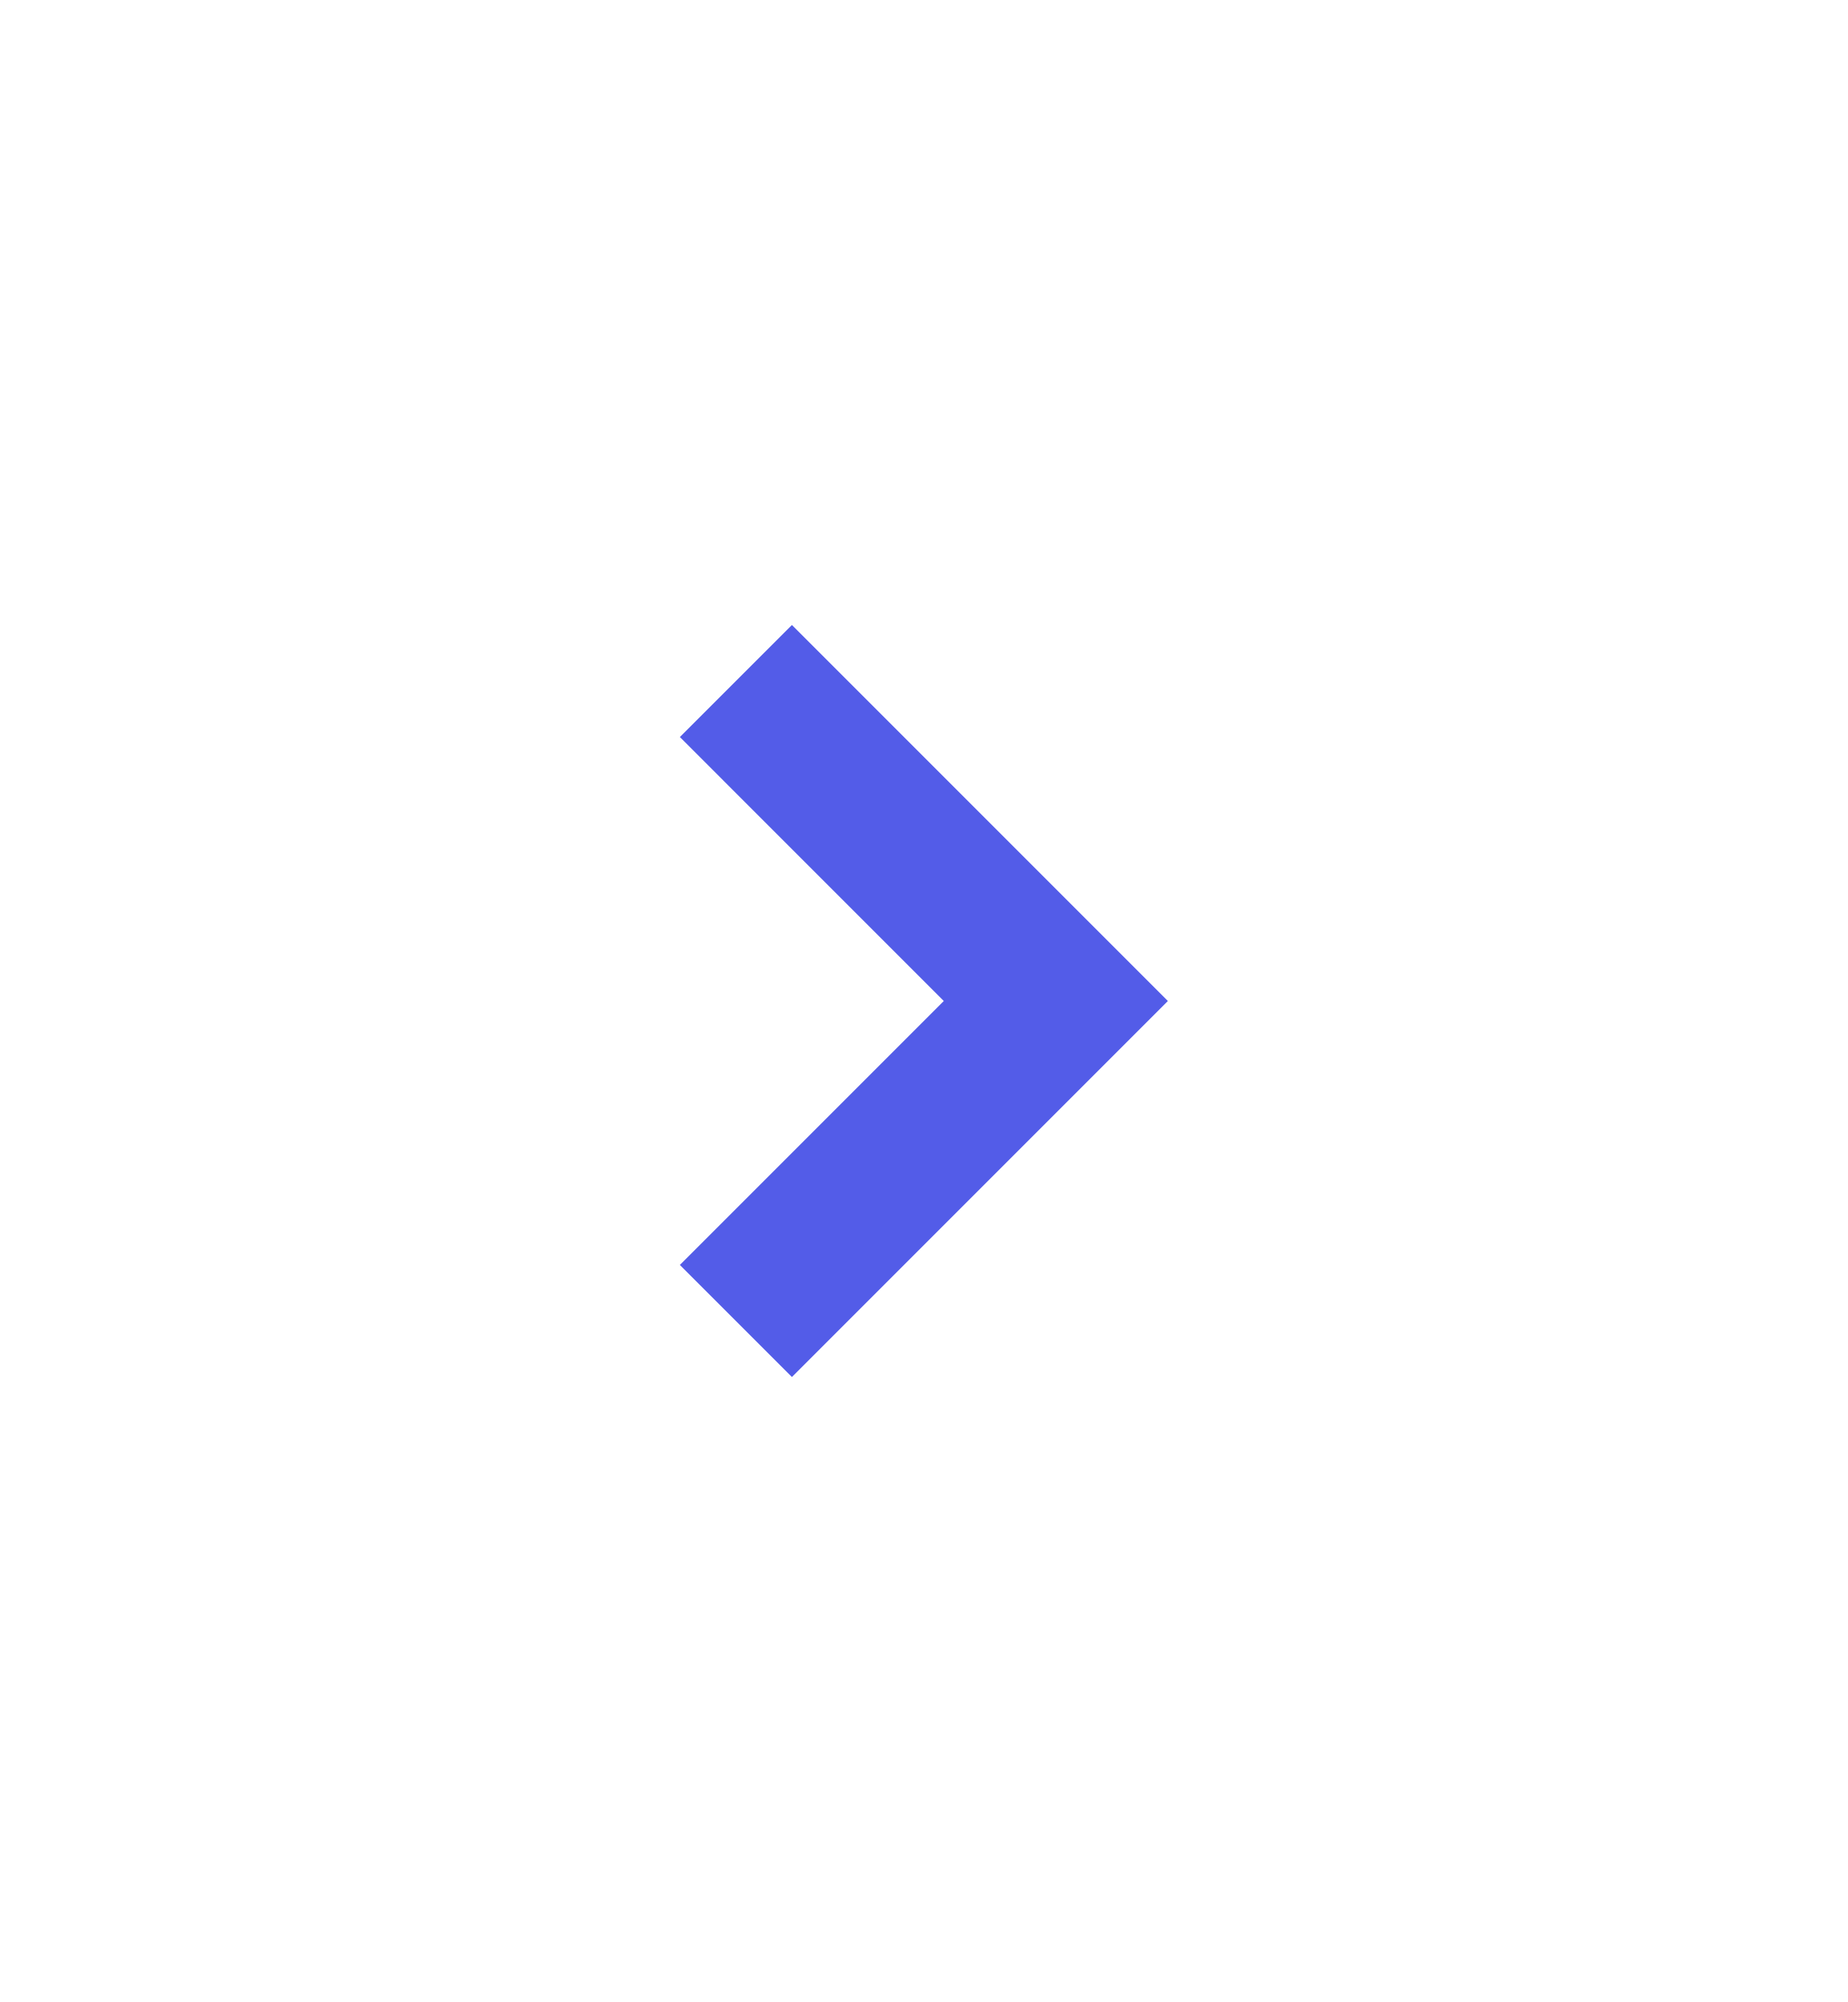
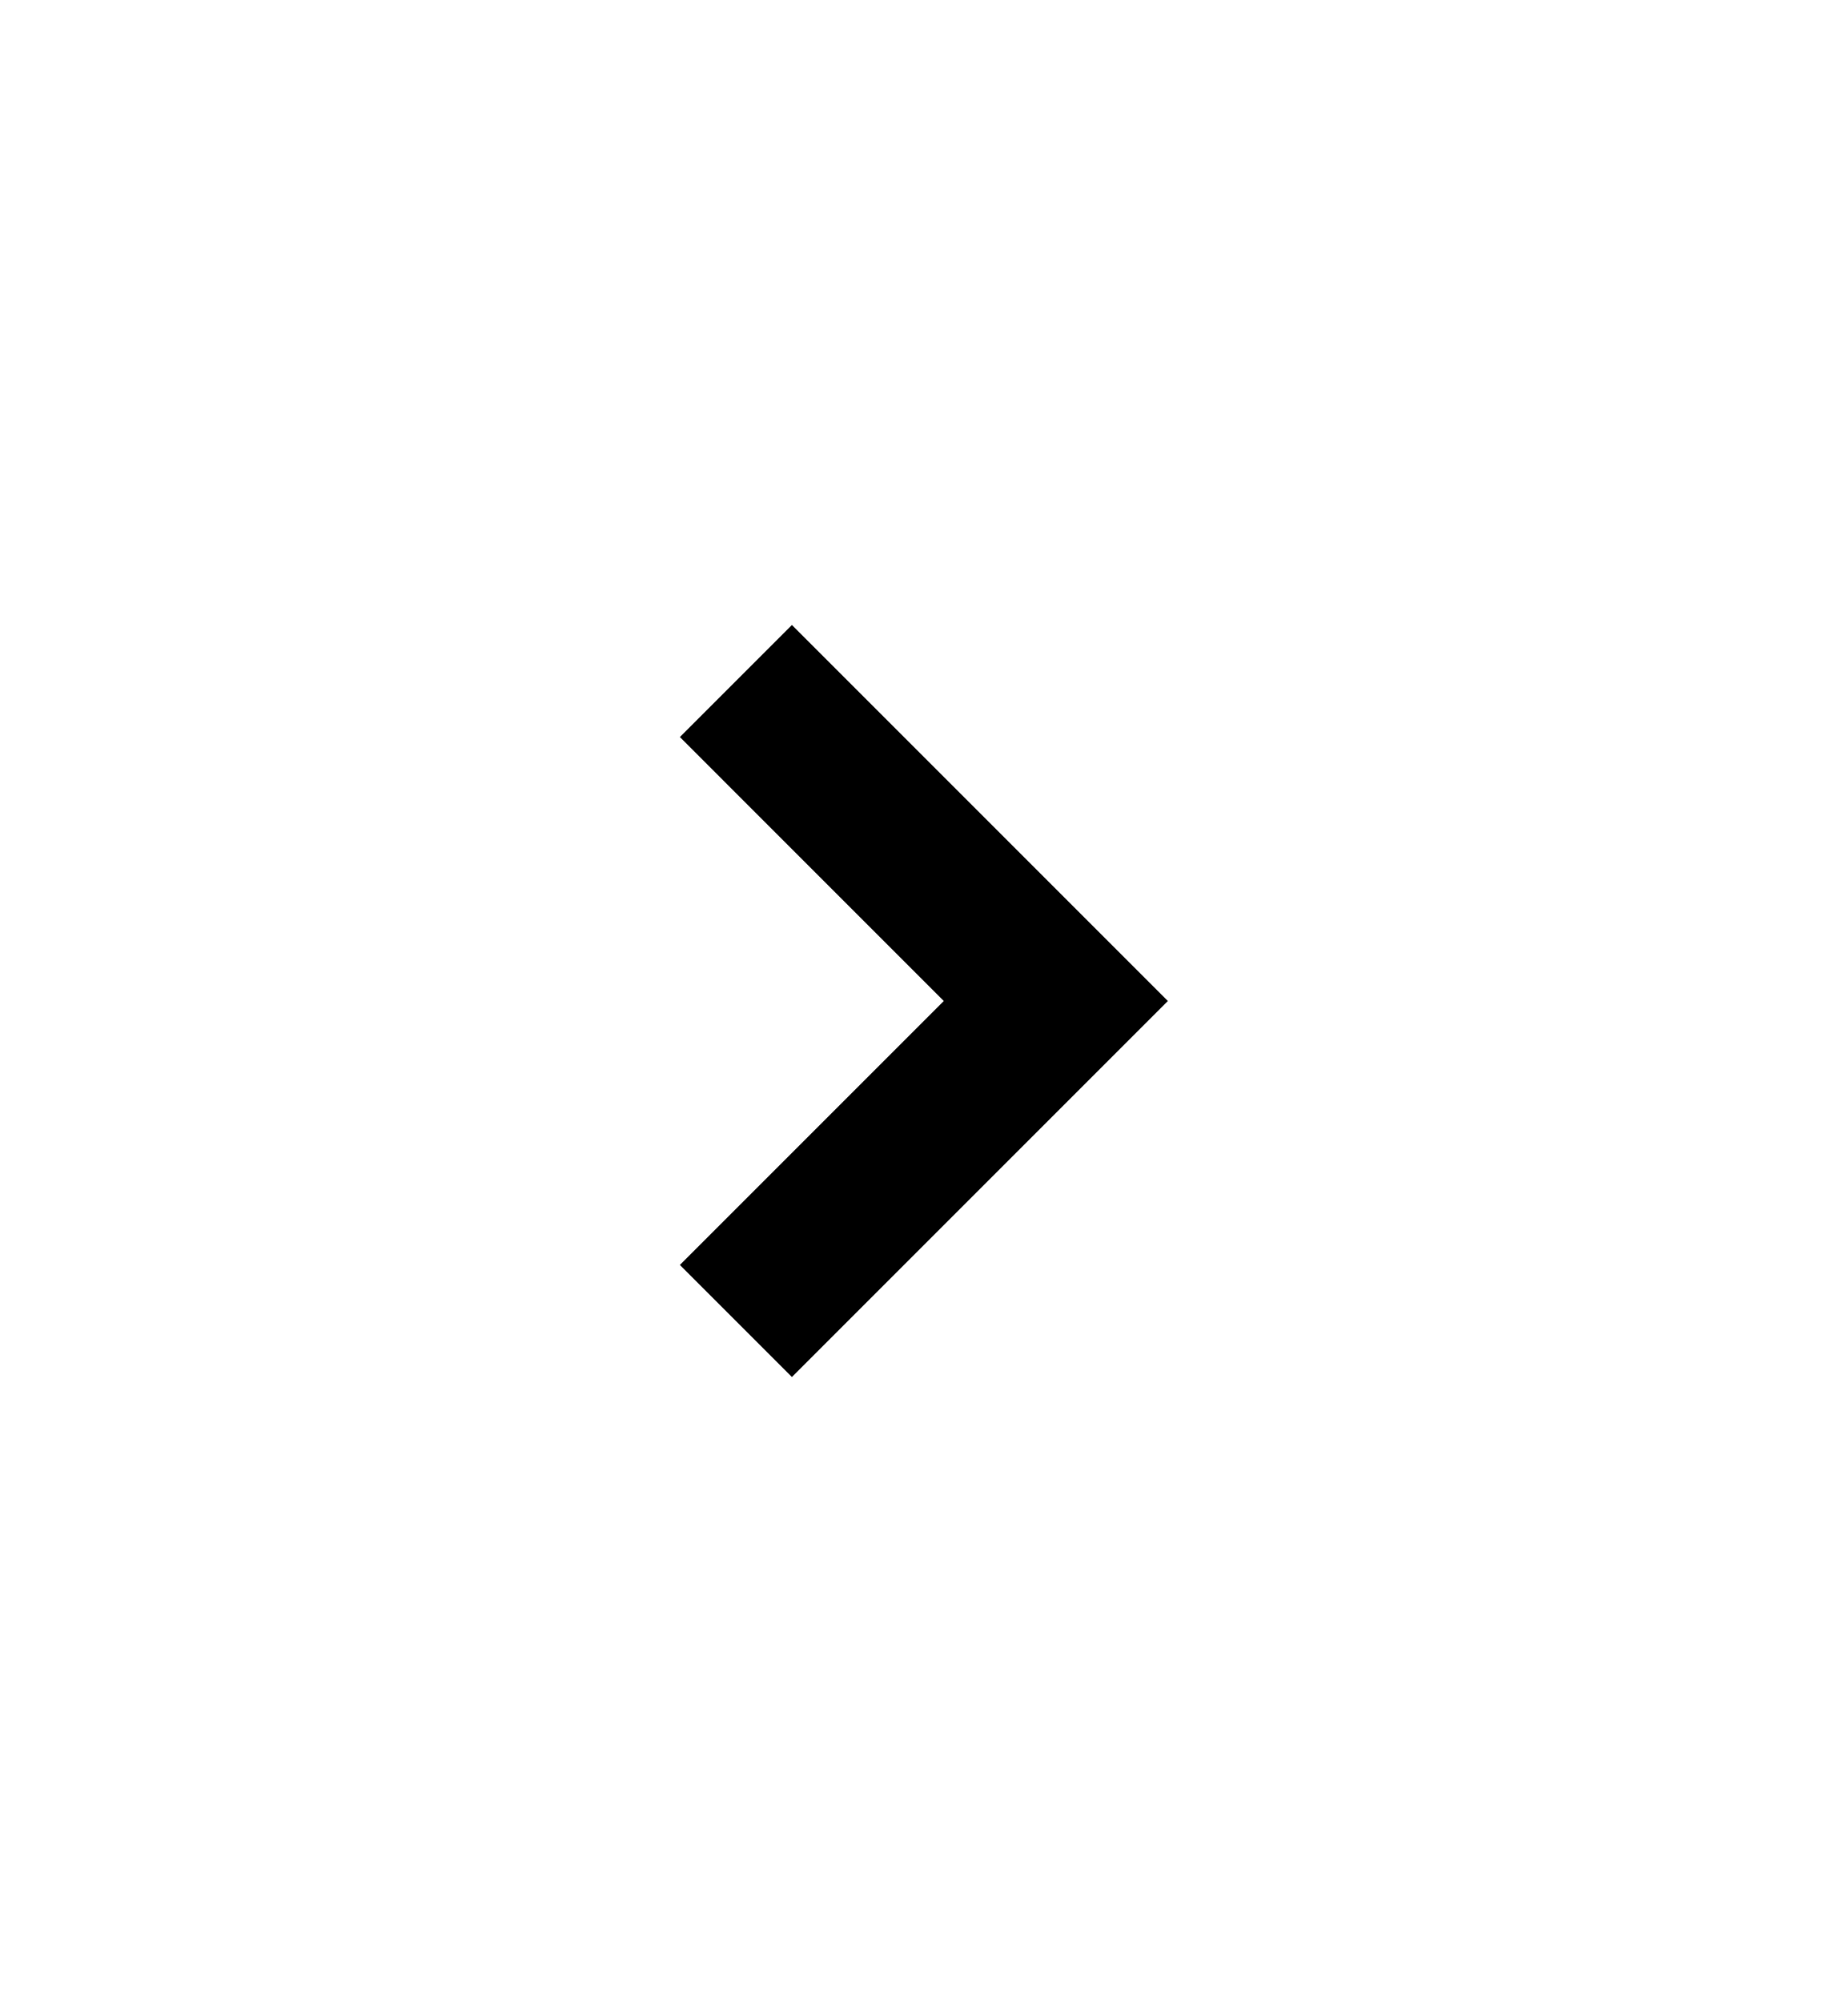
<svg xmlns="http://www.w3.org/2000/svg" width="12" height="13" viewBox="0 0 12 13" fill="none">
-   <path d="M5.143 4.786L6.857 6.5L5.143 8.214" stroke="#535CE8" stroke-width="1.029" stroke-miterlimit="10" stroke-linecap="square" />
+   <path d="M5.143 4.786L6.857 6.5L5.143 8.214" stroke="#000" stroke-width="1.029" stroke-miterlimit="10" stroke-linecap="square" />
</svg>
